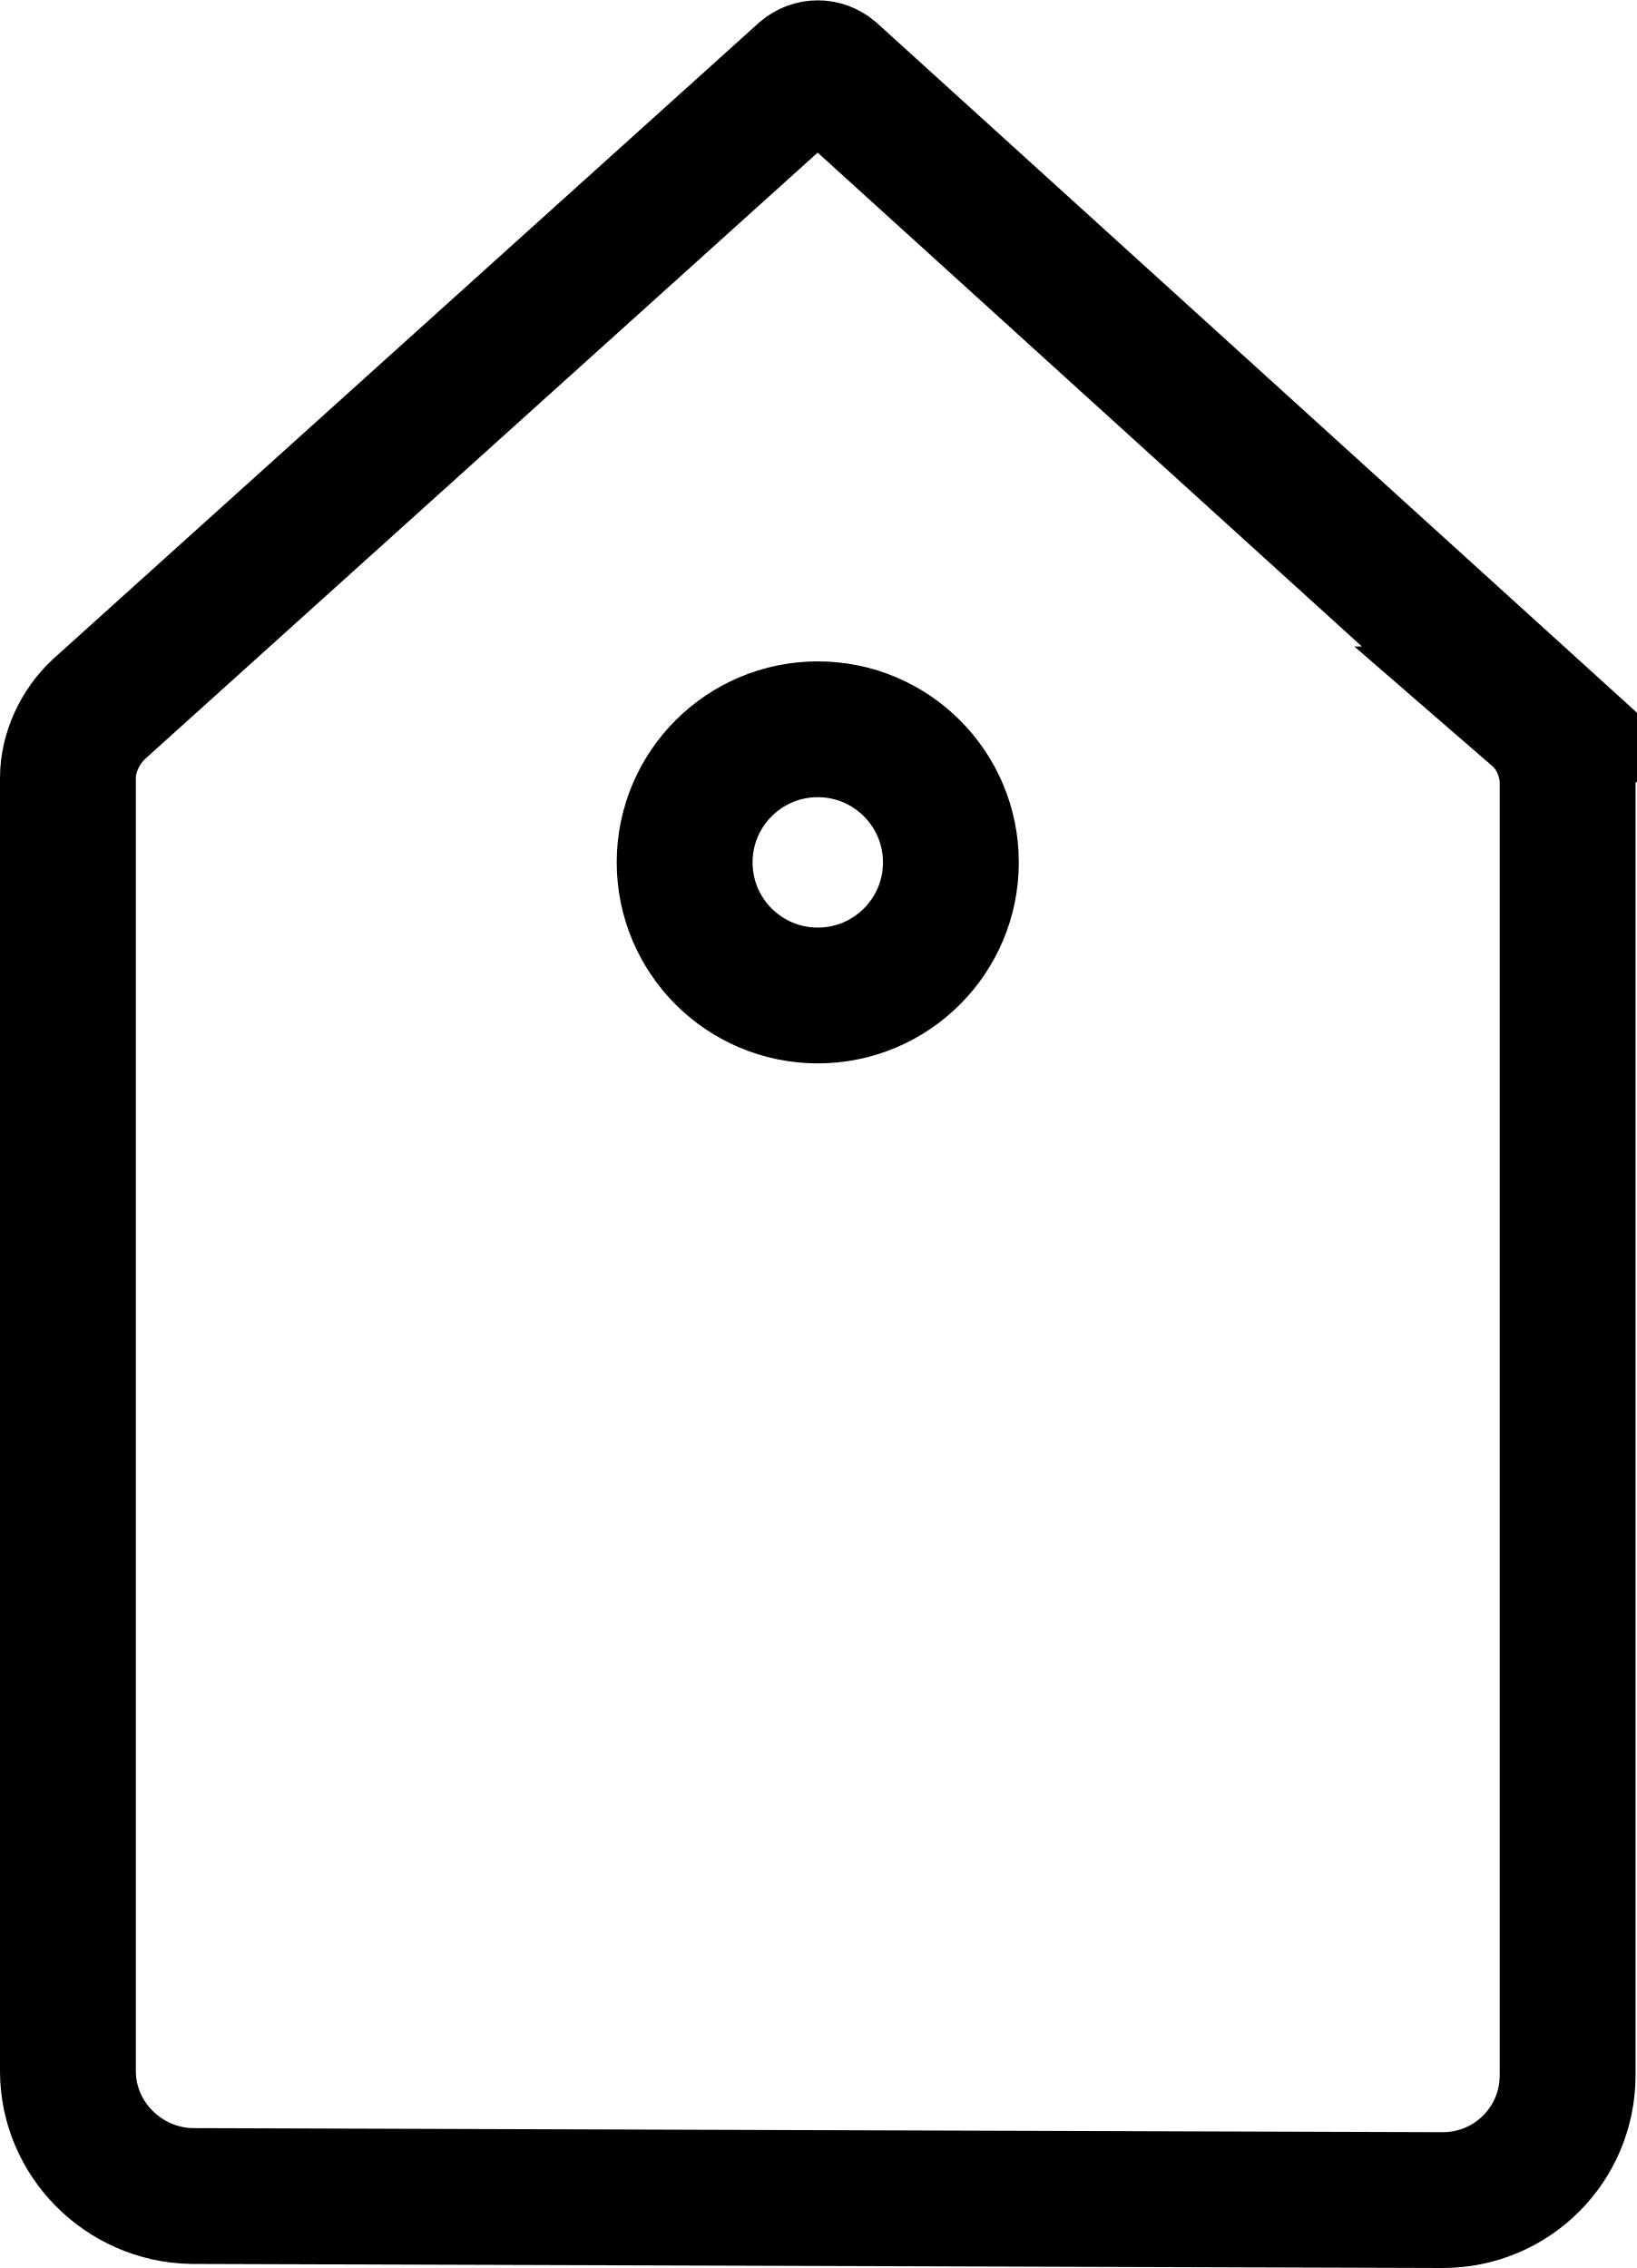
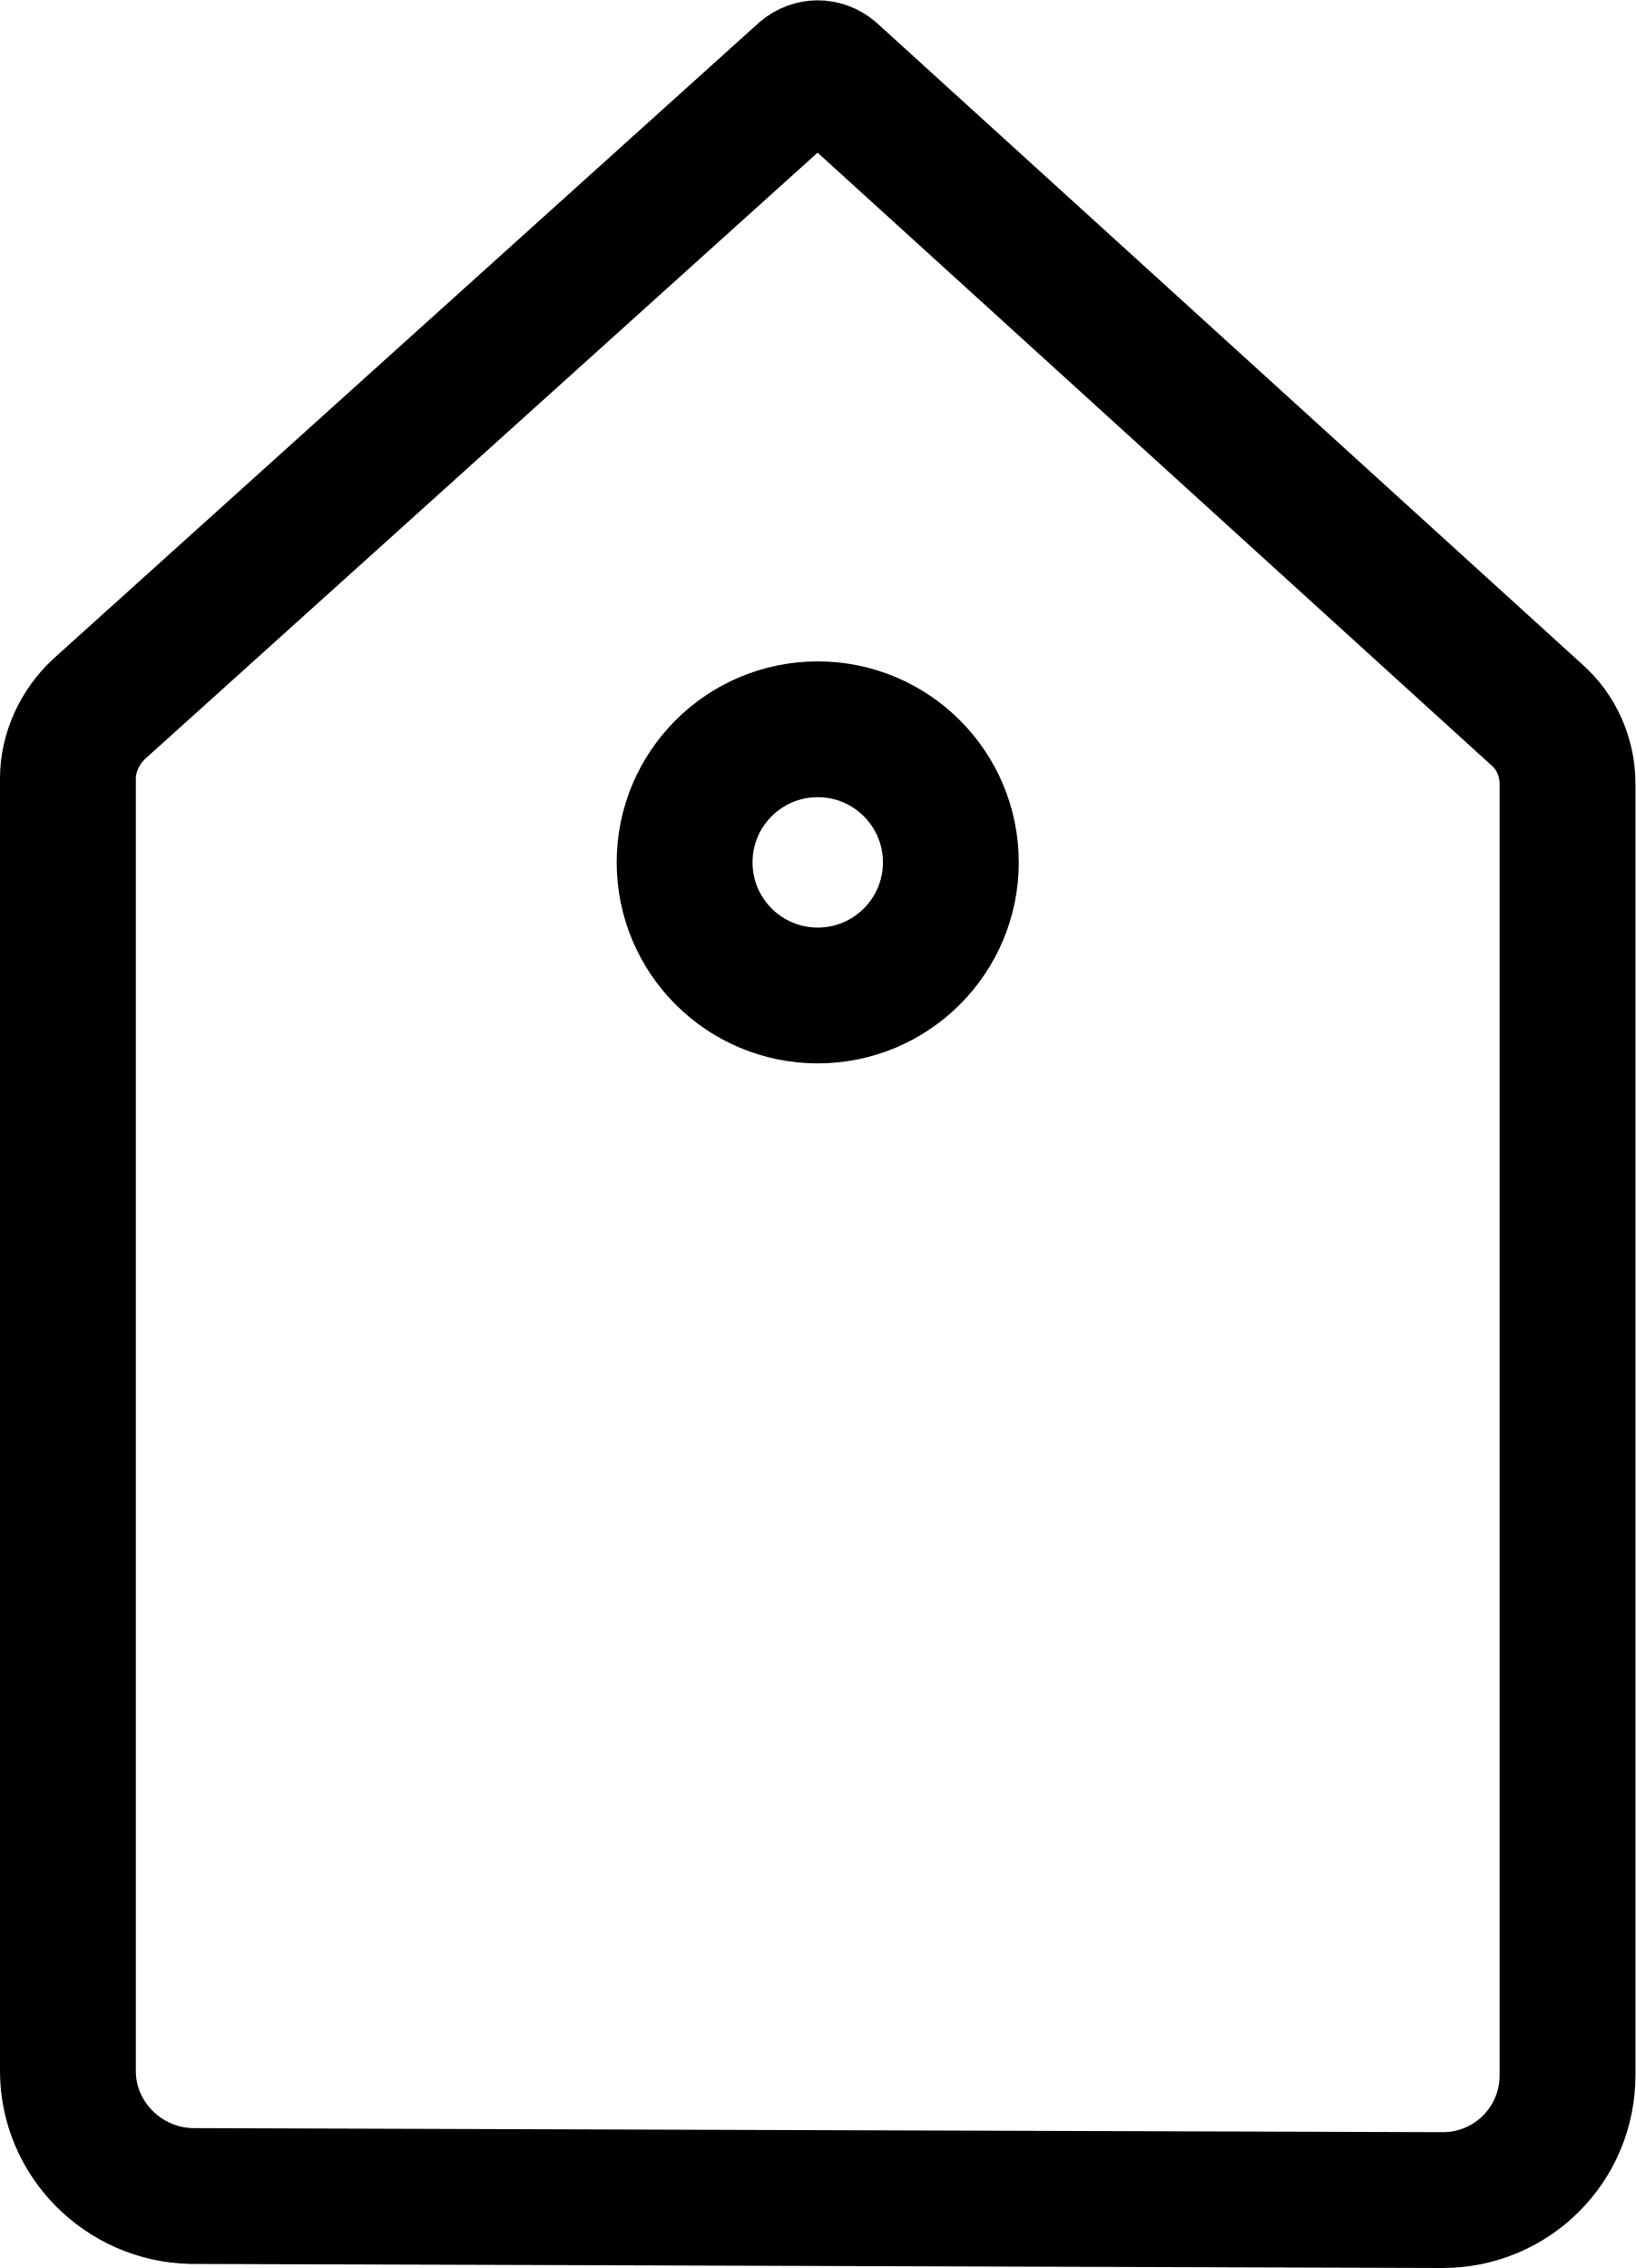
- <svg xmlns="http://www.w3.org/2000/svg" id="uuid-e00c4011-8a46-43b9-bb6f-887296148dbe" width="12.05" height="16.7" viewBox="0 0 12.05 16.7">
-   <path d="m11.32,5.26L6.12.54c-.06-.05-.14-.05-.2,0L.73,5.22c-.14.13-.23.32-.23.51v9.52c0,.5.41.91.91.92l9.21.03c.51,0,.92-.41.92-.92V5.77c0-.19-.08-.38-.23-.51Z" fill="none" stroke="#000" stroke-miterlimit="10" />
-   <circle cx="6.02" cy="6.35" r=".98" fill="none" stroke="#000" stroke-miterlimit="10" />
+ <svg xmlns="http://www.w3.org/2000/svg" id="Layer_1" data-name="Layer 1" viewBox="0 0 12.04 16.7">
+   <defs>
+     <style>
+       .cls-1 {
+         fill: none;
+         stroke: #000;
+         stroke-miterlimit: 10;
+       }
+     </style>
+   </defs>
+   <path class="cls-1" d="m6.12.54c-.06-.05-.14-.05-.2,0L.73,5.22c-.14.13-.23.32-.23.51v9.52c0,.5.41.91.91.92l9.21.03c.51,0,.92-.41.92-.92V5.77c0-.19-.08-.38-.23-.51L6.12.54Z" />
+   <circle class="cls-1" cx="6.02" cy="6.35" r=".98" />
</svg>
